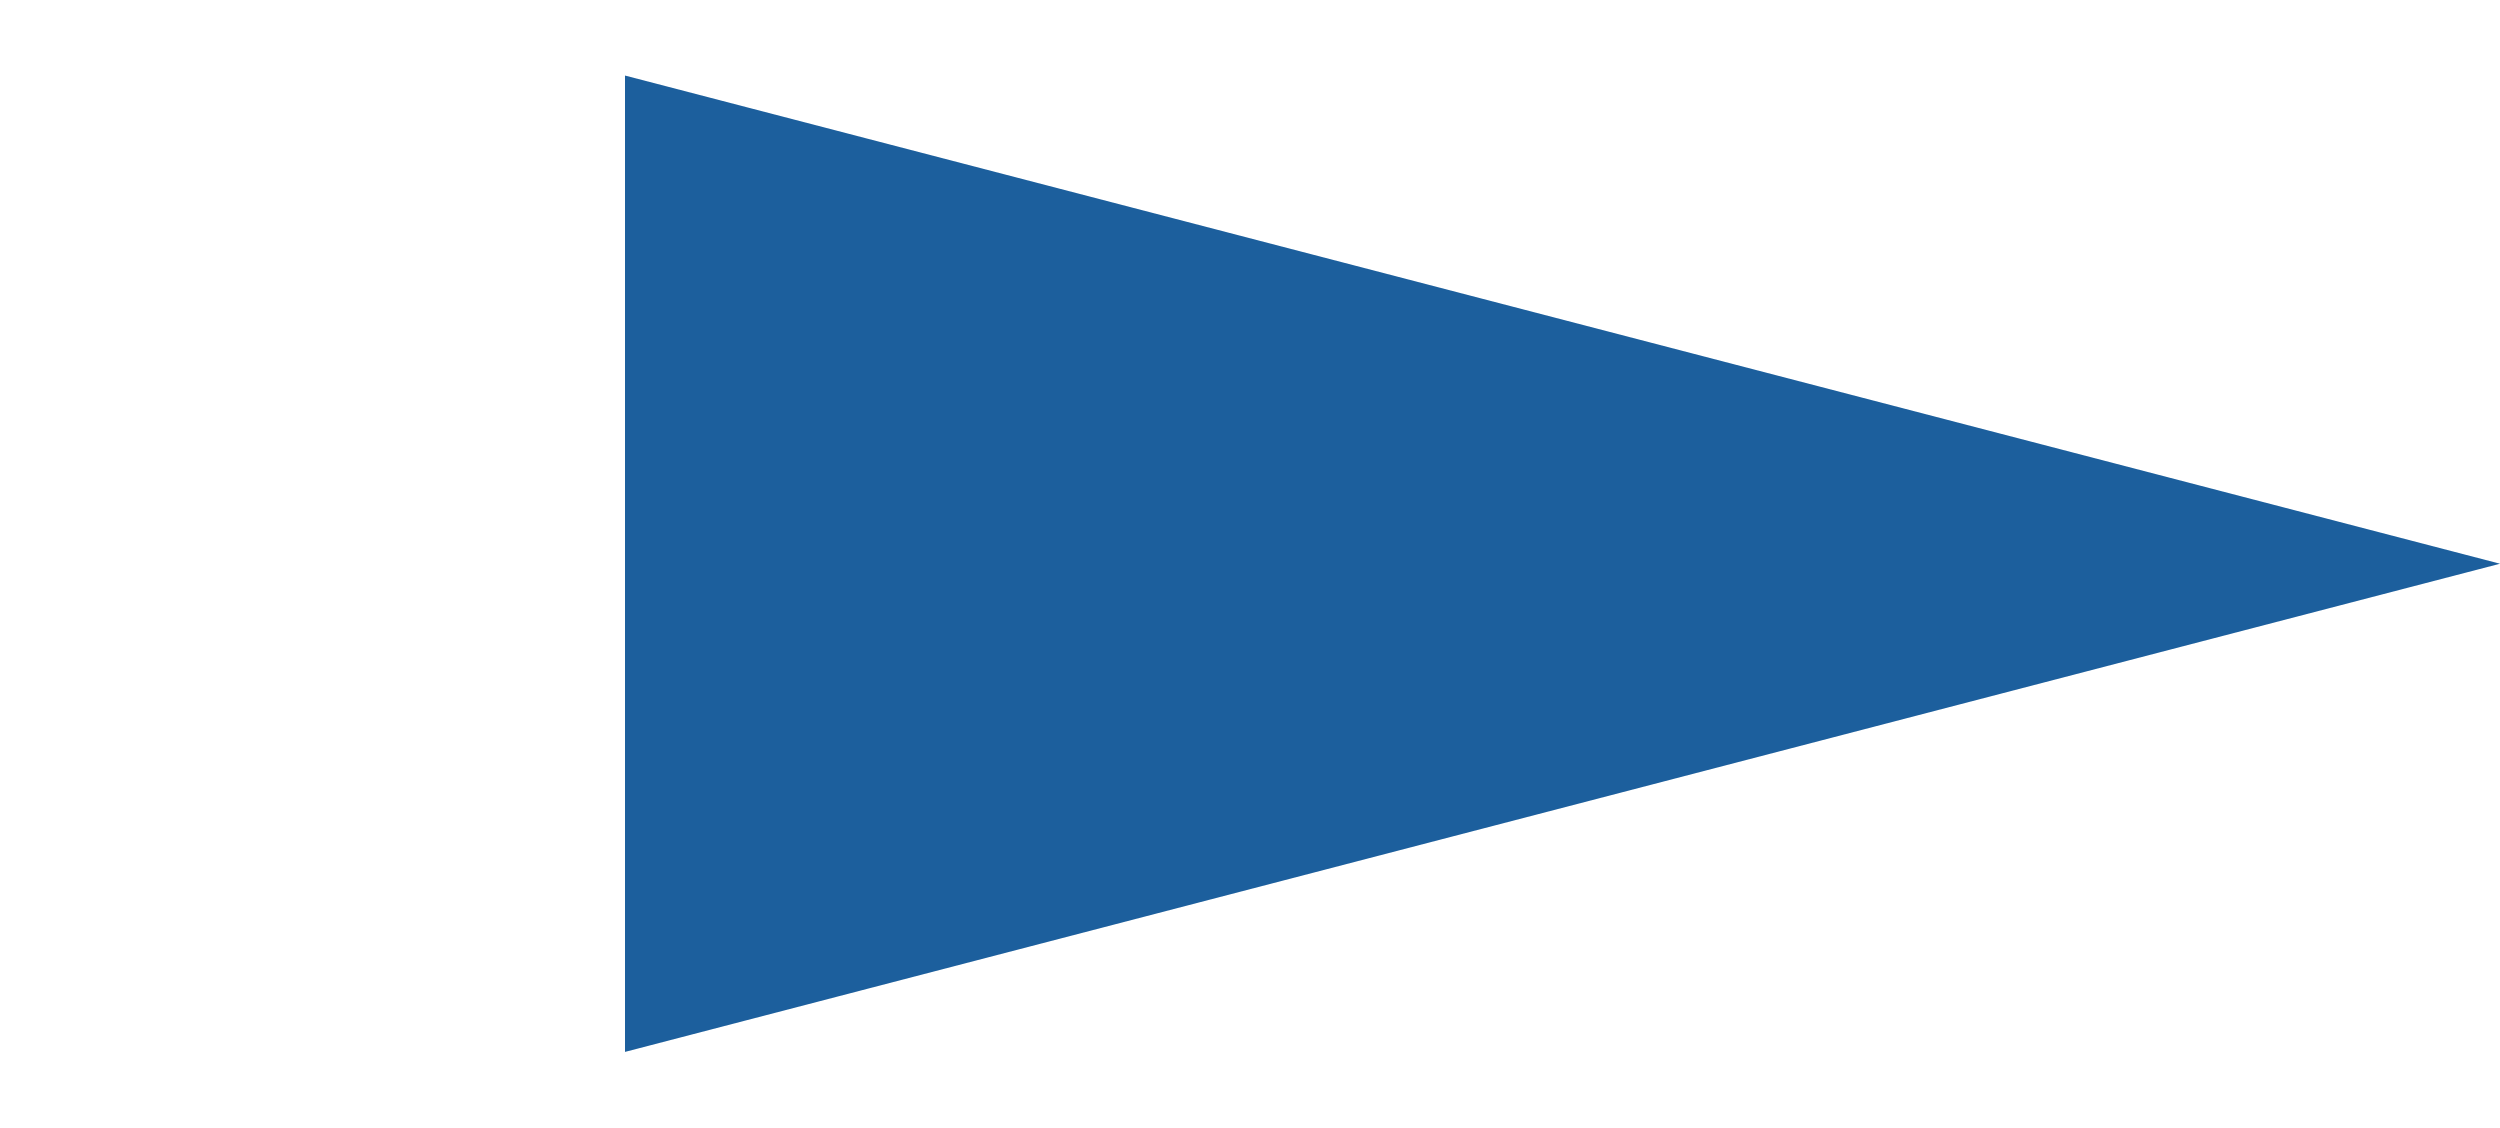
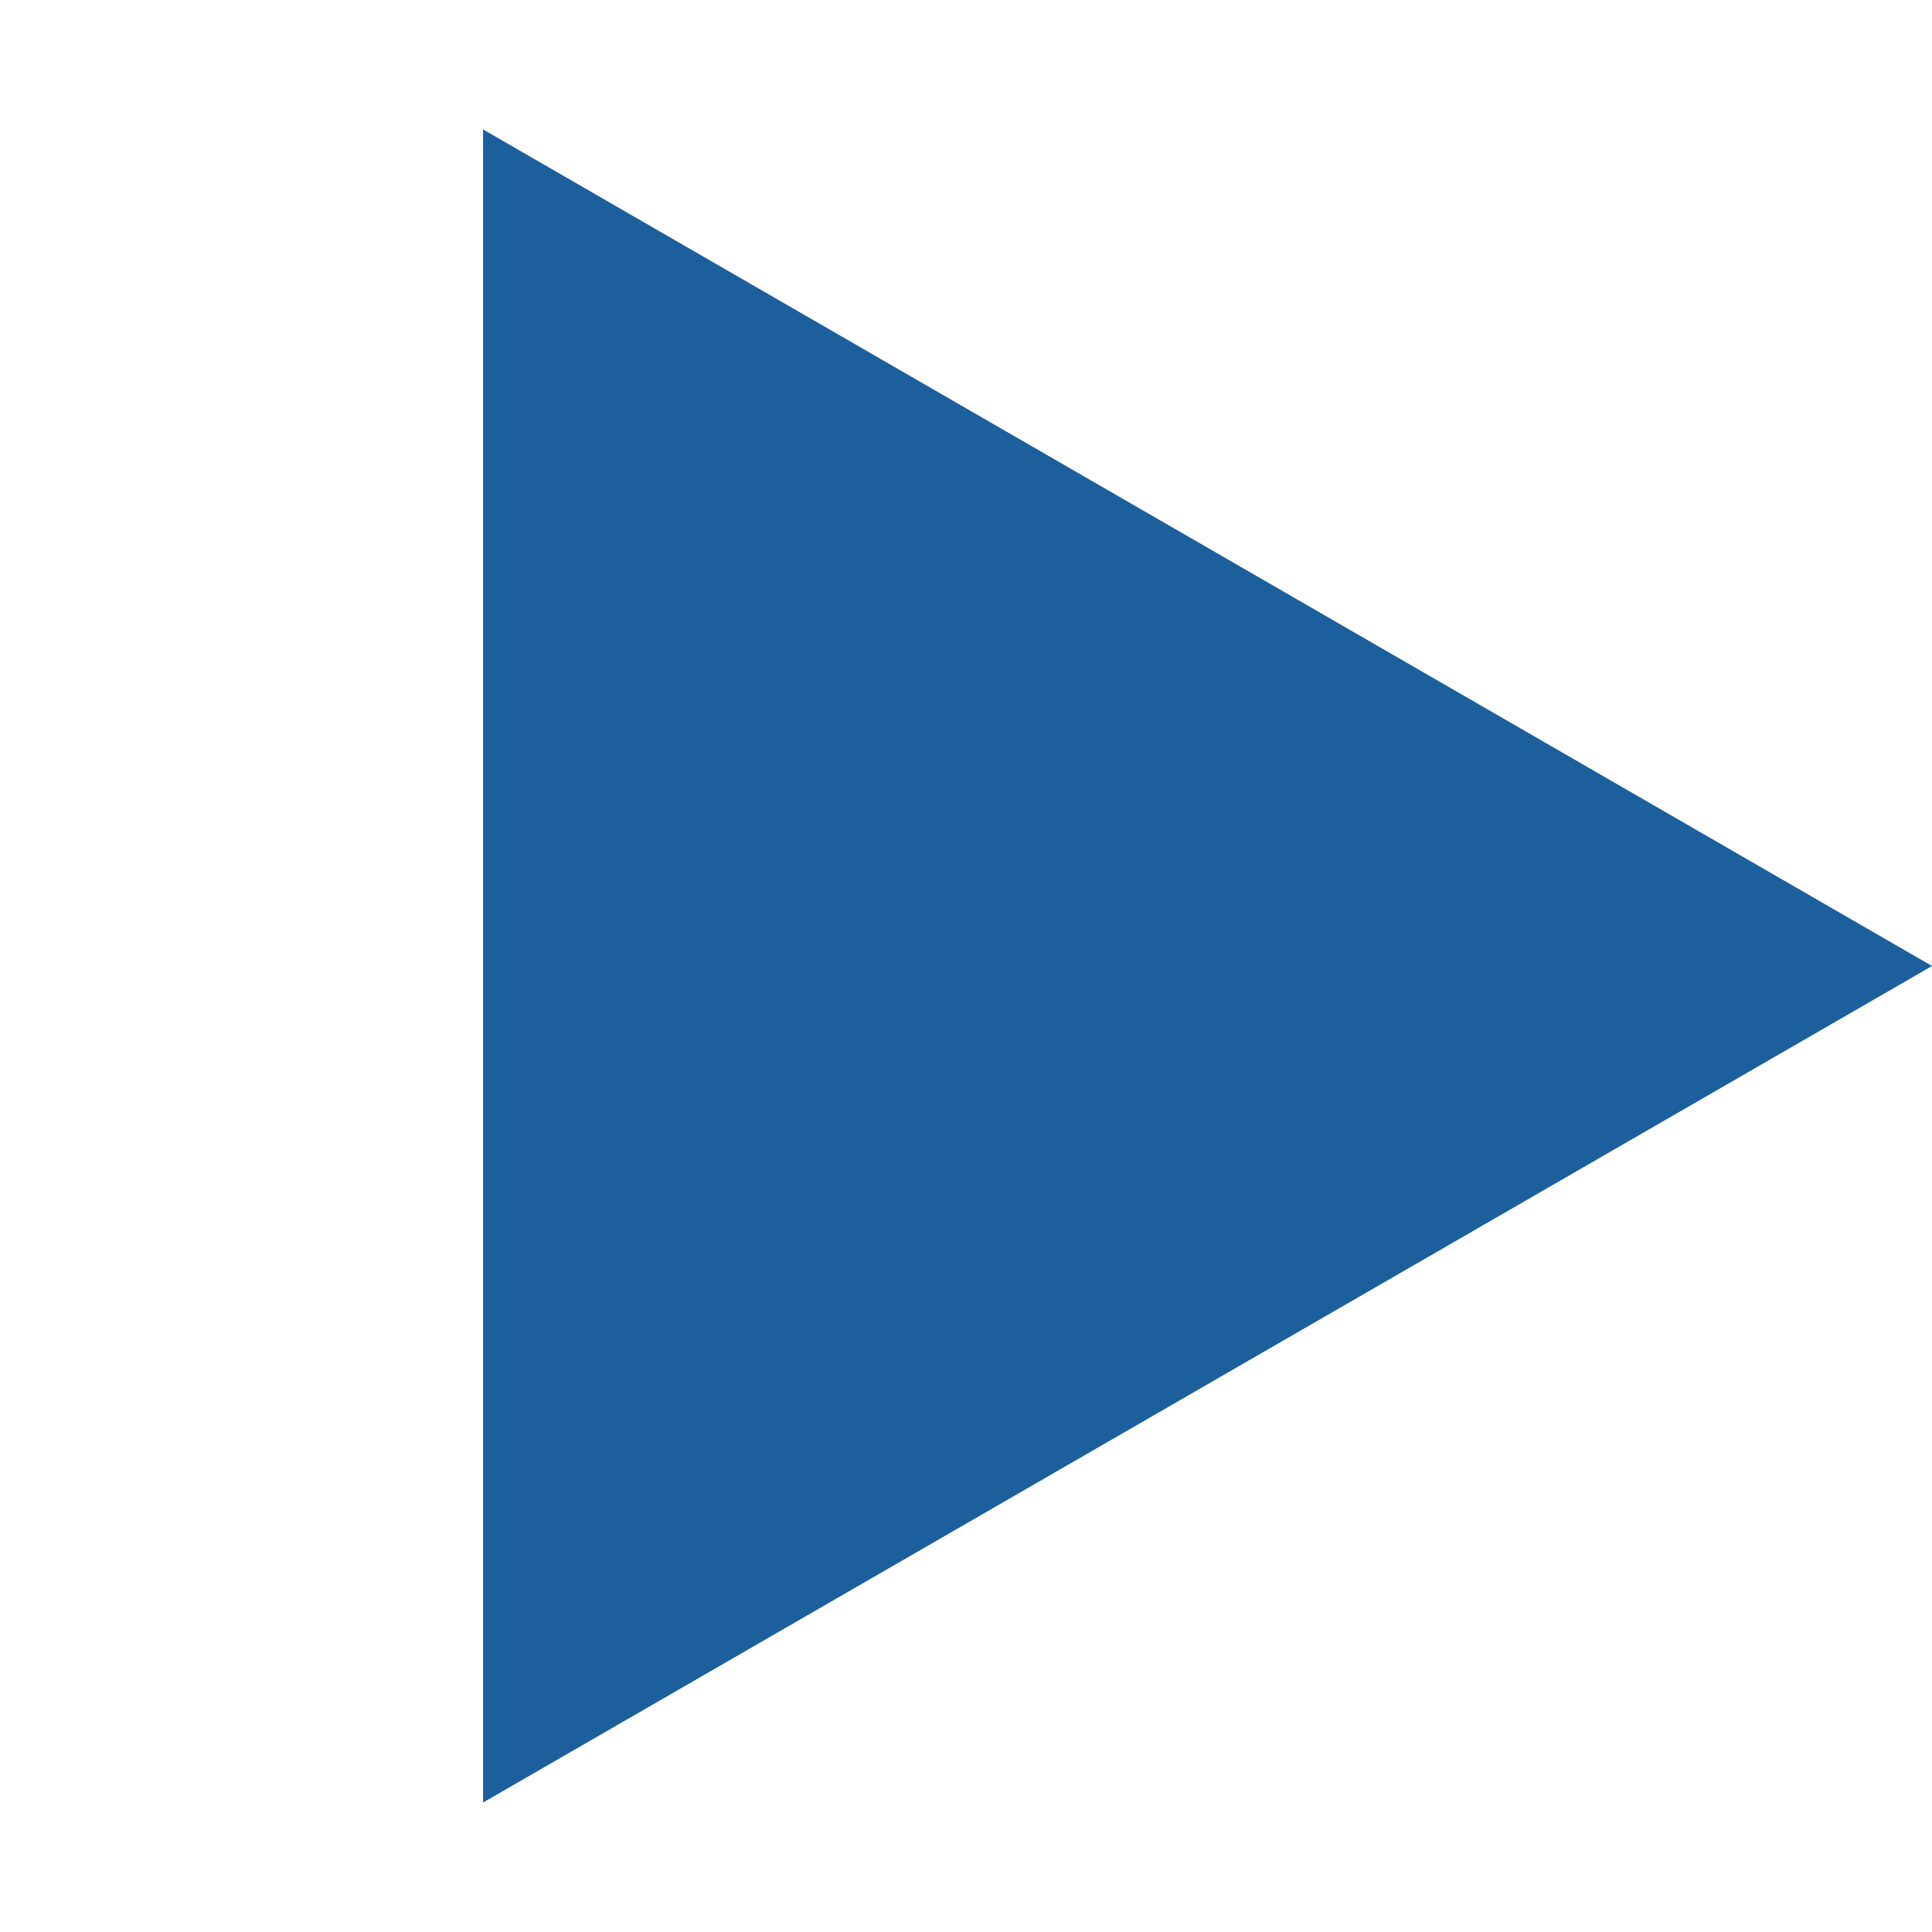
- <svg xmlns="http://www.w3.org/2000/svg" width="51" height="23" viewBox="0 0 51 23" fill="none">
-   <path d="M13.25 2.188L49.016 11.5L13.25 20.812L13.25 2.188Z" fill="#1C5F9D" stroke="#1C5F9D" />
+ <svg xmlns="http://www.w3.org/2000/svg" width="53" height="53" viewBox="0 0 53 53" fill="none">
+   <path d="M13.751 4.416L52.001 26.5L13.751 48.583L13.751 4.416Z" fill="#1C5F9D" stroke="#1C5F9D" />
</svg>
